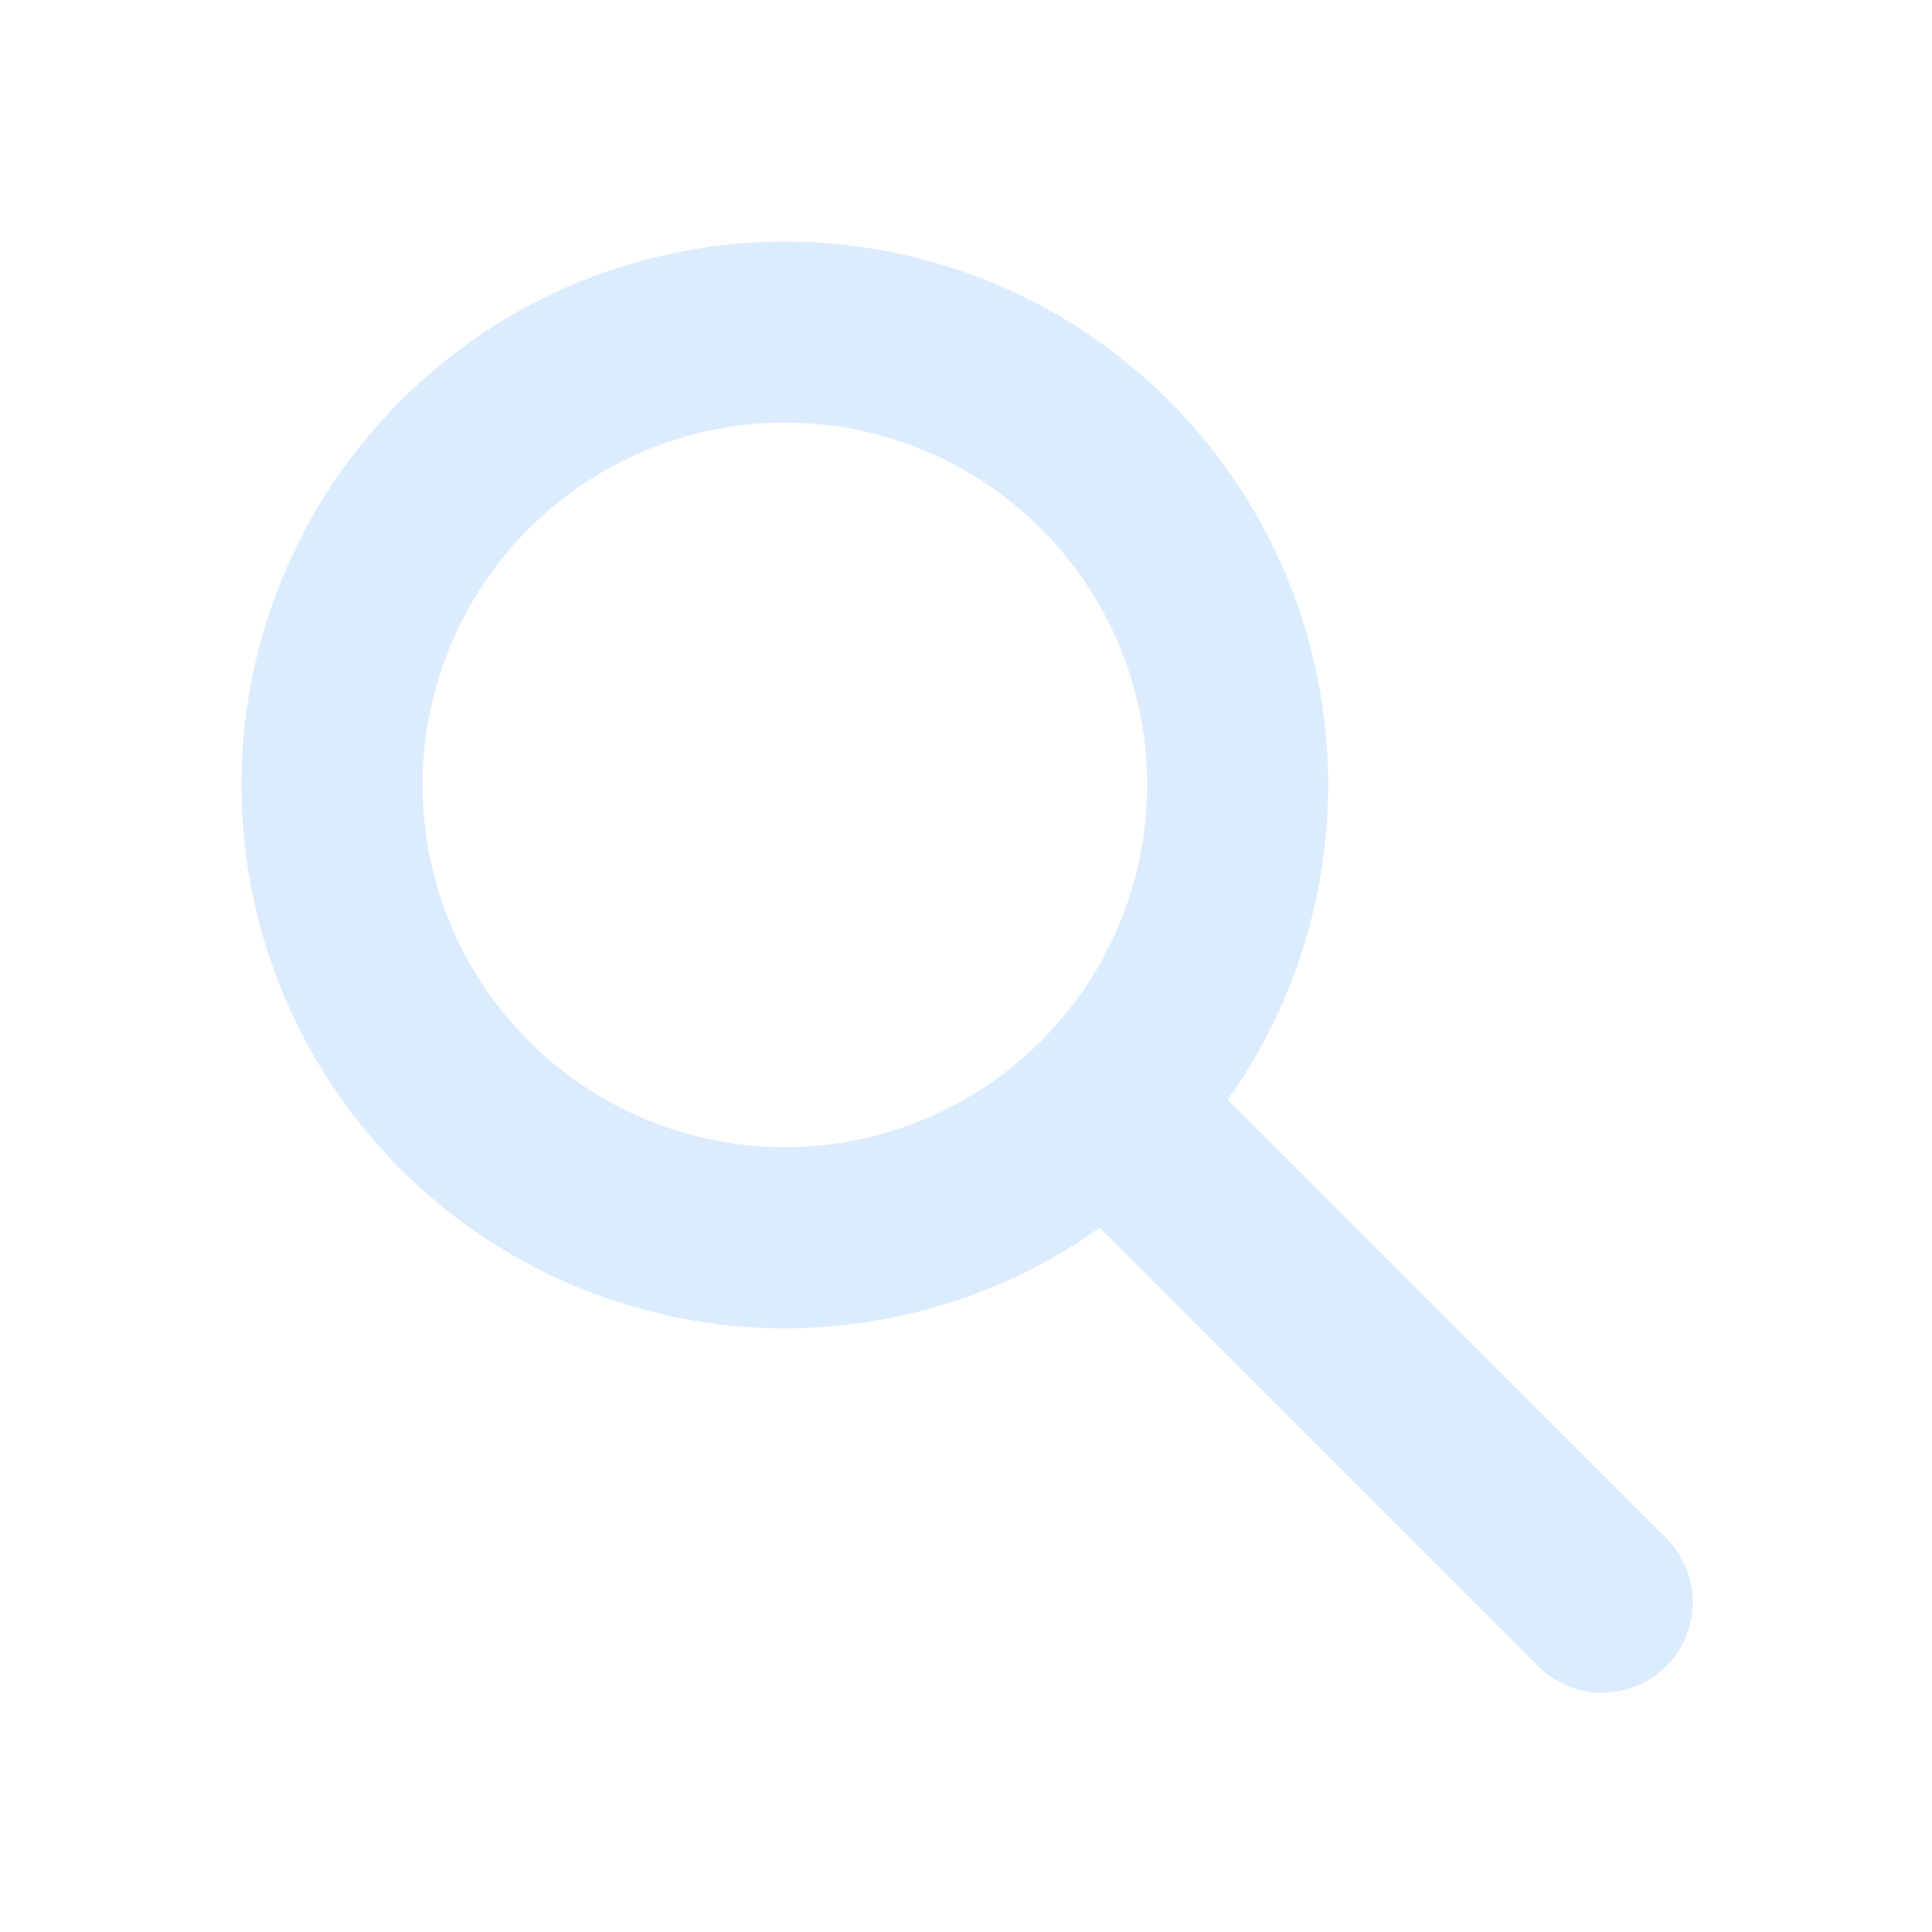
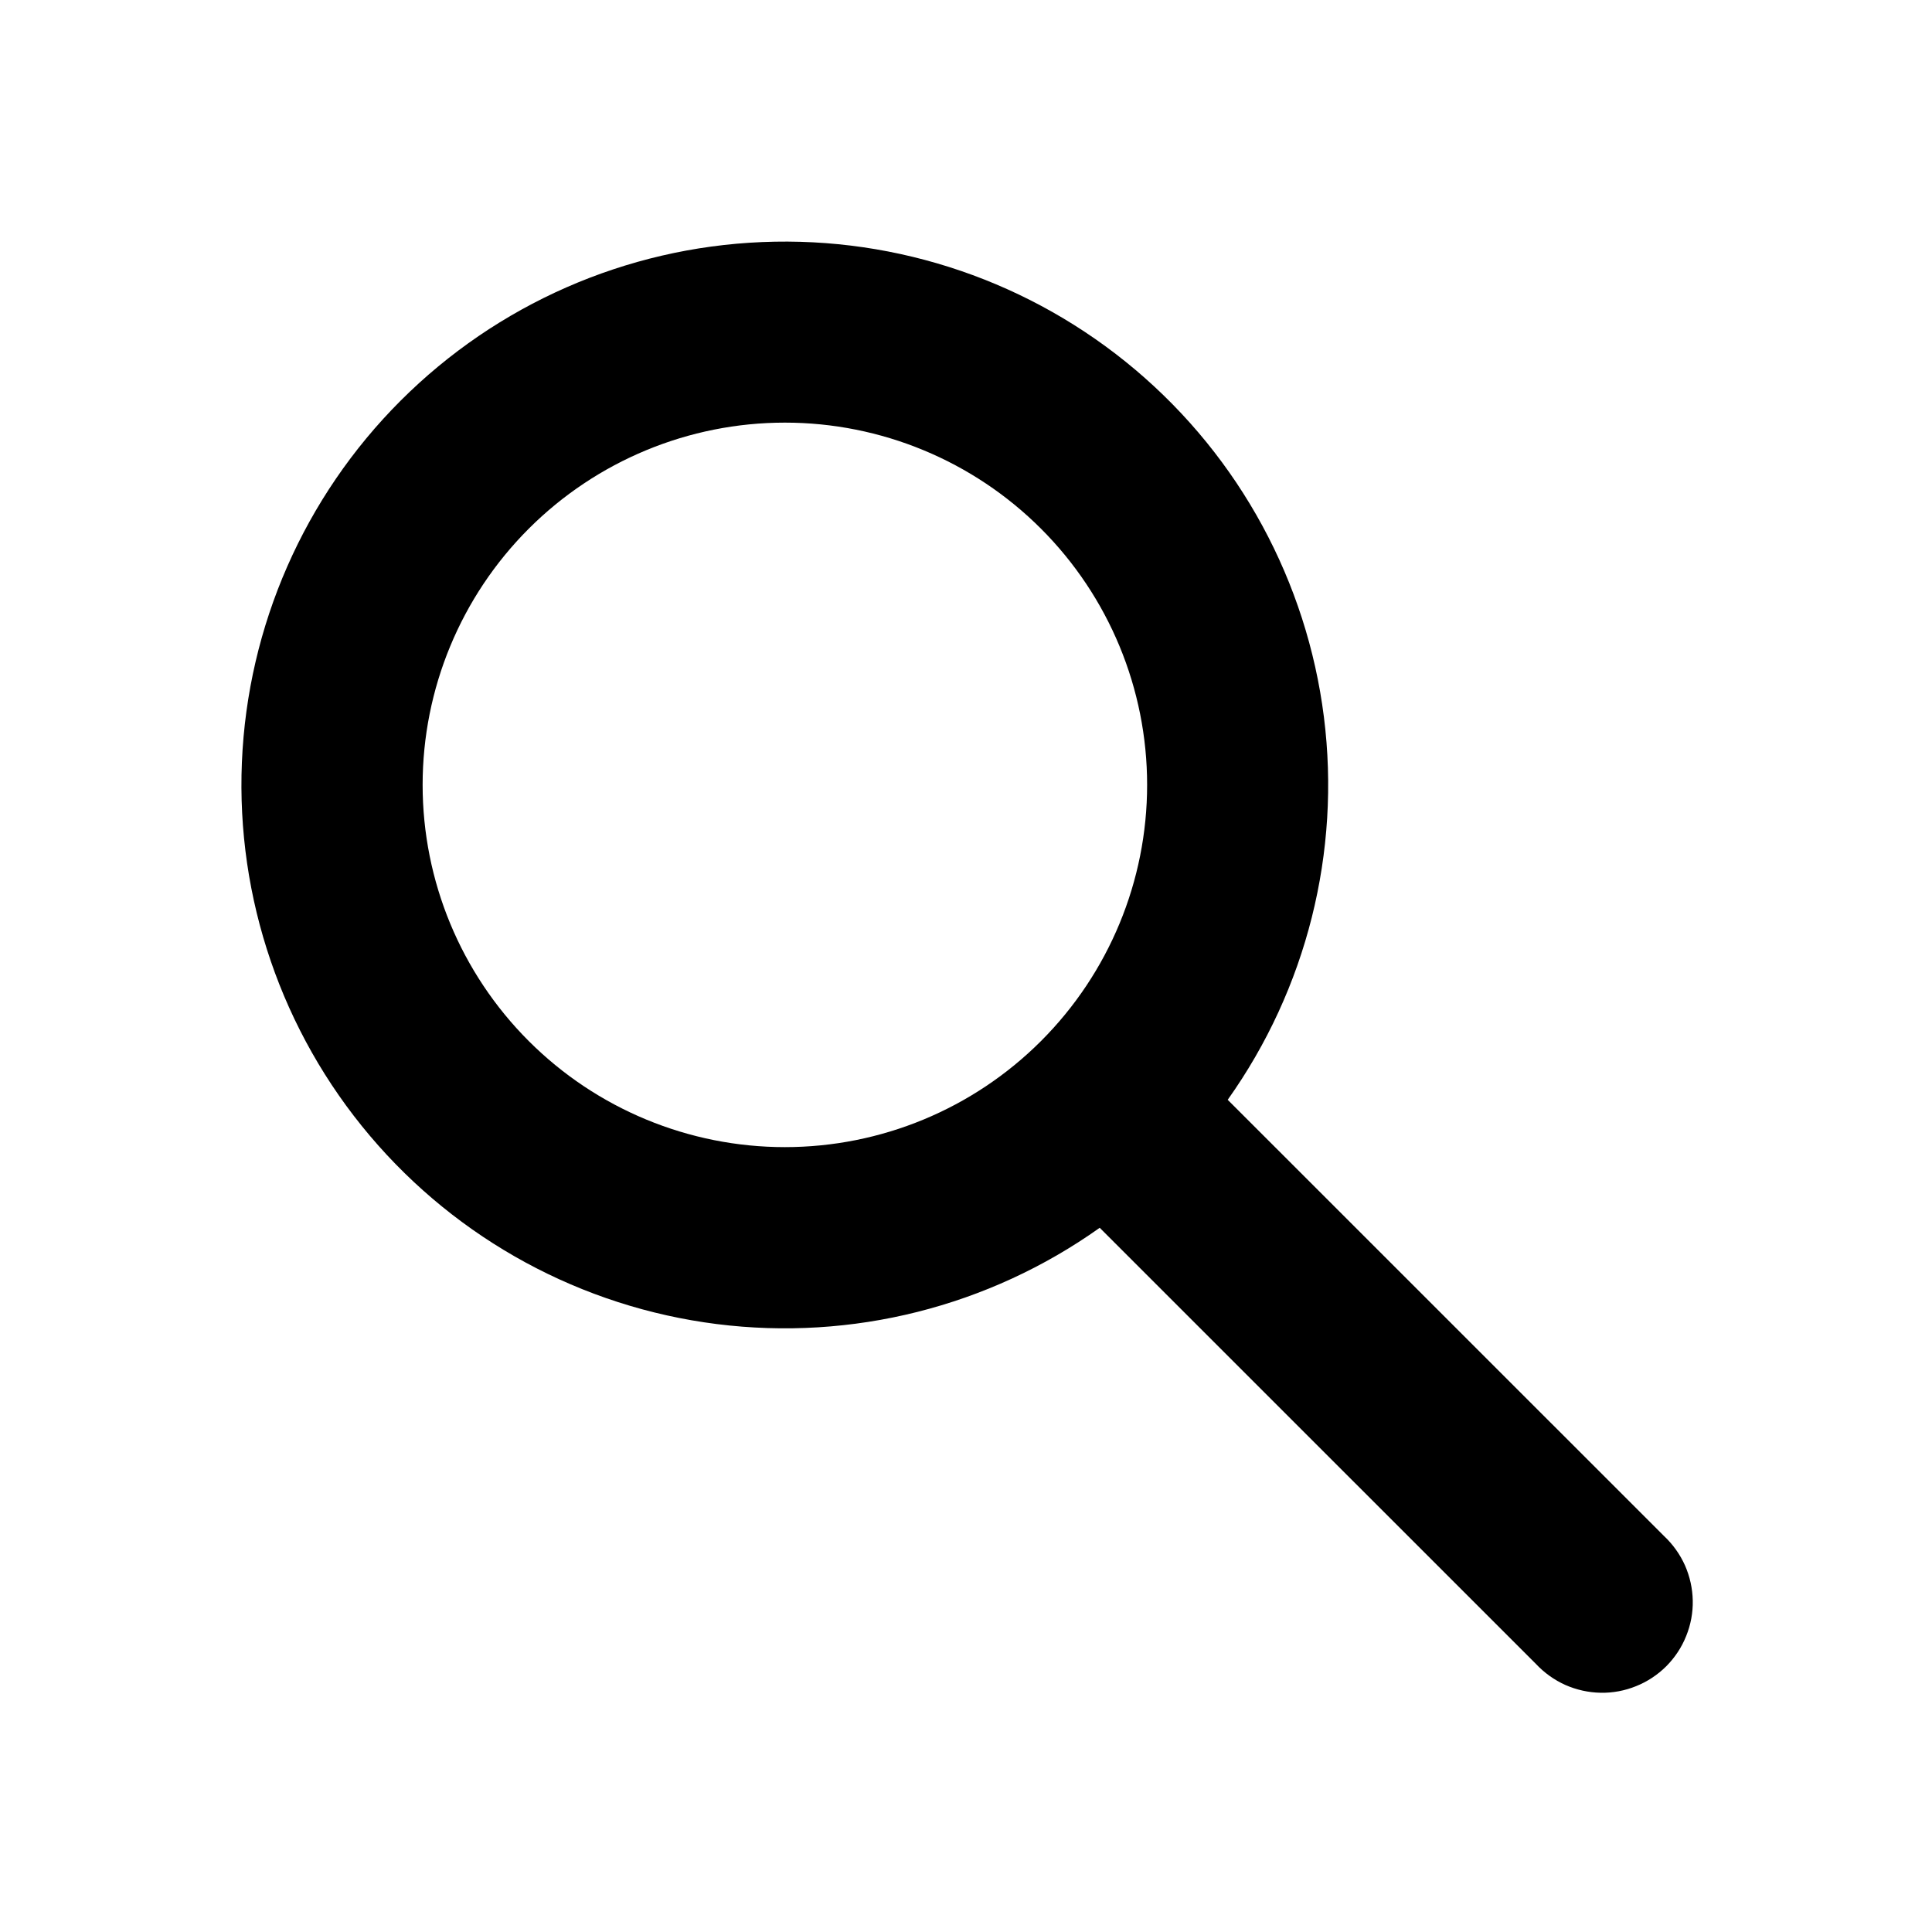
<svg xmlns="http://www.w3.org/2000/svg" width="24" height="24" viewBox="0 0 24 24" fill="none">
-   <path d="M13.661 15.252C12.281 16.233 10.584 16.66 8.904 16.448C7.225 16.236 5.687 15.401 4.594 14.108C3.501 12.815 2.934 11.159 3.005 9.468C3.076 7.777 3.779 6.175 4.976 4.978C6.173 3.781 7.776 3.077 9.467 3.007C11.158 2.936 12.814 3.503 14.107 4.596C15.399 5.688 16.234 7.227 16.446 8.906C16.658 10.585 16.231 12.283 15.251 13.662L20.67 19.08C20.78 19.183 20.869 19.307 20.931 19.445C20.992 19.583 21.025 19.732 21.028 19.883C21.031 20.034 21.003 20.184 20.946 20.324C20.89 20.465 20.805 20.592 20.699 20.699C20.592 20.805 20.465 20.89 20.324 20.946C20.184 21.003 20.034 21.031 19.883 21.028C19.732 21.025 19.583 20.992 19.445 20.931C19.307 20.869 19.183 20.78 19.08 20.67L13.661 15.252ZM14.25 9.75C14.25 8.557 13.776 7.412 12.932 6.568C12.088 5.724 10.944 5.25 9.75 5.25C8.557 5.25 7.412 5.724 6.568 6.568C5.724 7.412 5.25 8.557 5.25 9.75C5.25 10.944 5.724 12.088 6.568 12.932C7.412 13.776 8.557 14.25 9.75 14.25C10.944 14.25 12.088 13.776 12.932 12.932C13.776 12.088 14.25 10.944 14.25 9.75Z" fill="#DCECFF" />
+   <path d="M13.661 15.252C12.281 16.233 10.584 16.66 8.904 16.448C7.225 16.236 5.687 15.401 4.594 14.108C3.501 12.815 2.934 11.159 3.005 9.468C3.076 7.777 3.779 6.175 4.976 4.978C6.173 3.781 7.776 3.077 9.467 3.007C11.158 2.936 12.814 3.503 14.107 4.596C15.399 5.688 16.234 7.227 16.446 8.906C16.658 10.585 16.231 12.283 15.251 13.662L20.67 19.08C20.78 19.183 20.869 19.307 20.931 19.445C20.992 19.583 21.025 19.732 21.028 19.883C21.031 20.034 21.003 20.184 20.946 20.324C20.89 20.465 20.805 20.592 20.699 20.699C20.592 20.805 20.465 20.89 20.324 20.946C20.184 21.003 20.034 21.031 19.883 21.028C19.732 21.025 19.583 20.992 19.445 20.931C19.307 20.869 19.183 20.78 19.08 20.67L13.661 15.252ZM14.25 9.75C14.25 8.557 13.776 7.412 12.932 6.568C12.088 5.724 10.944 5.25 9.75 5.25C8.557 5.25 7.412 5.724 6.568 6.568C5.724 7.412 5.25 8.557 5.25 9.75C5.25 10.944 5.724 12.088 6.568 12.932C7.412 13.776 8.557 14.25 9.75 14.25C10.944 14.25 12.088 13.776 12.932 12.932C13.776 12.088 14.25 10.944 14.25 9.75Z" fill="currentColor" />
</svg>
